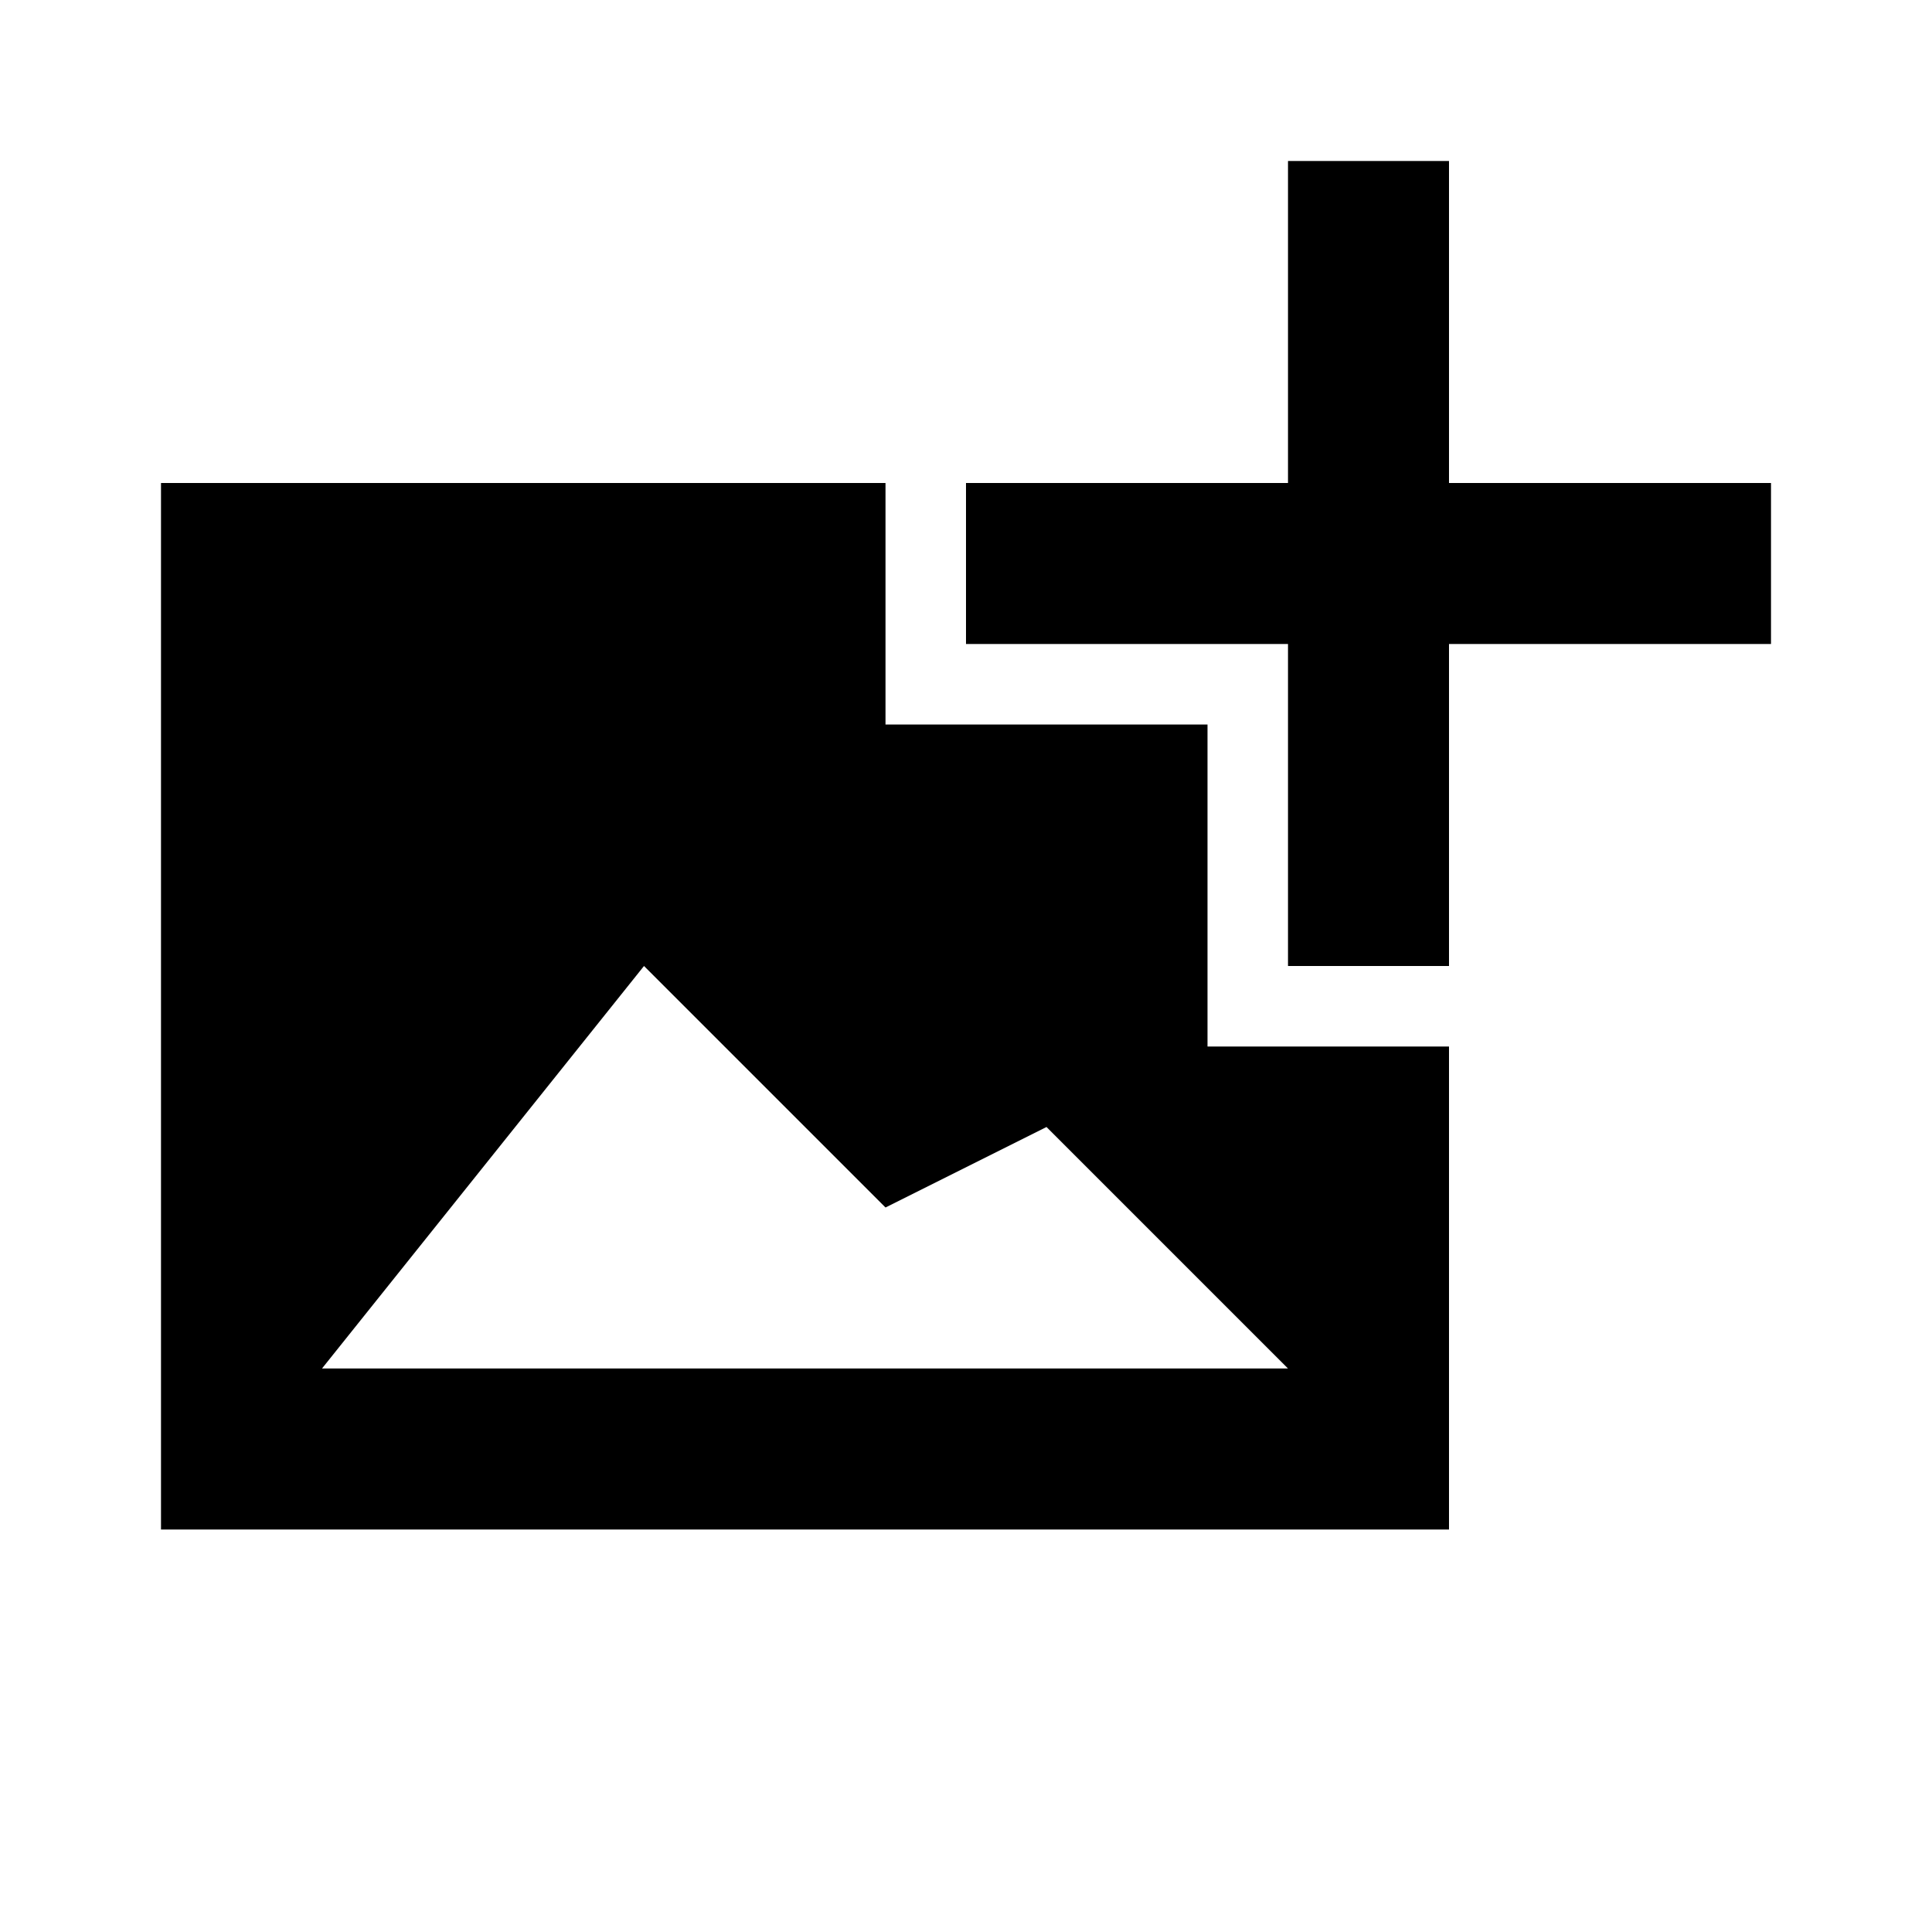
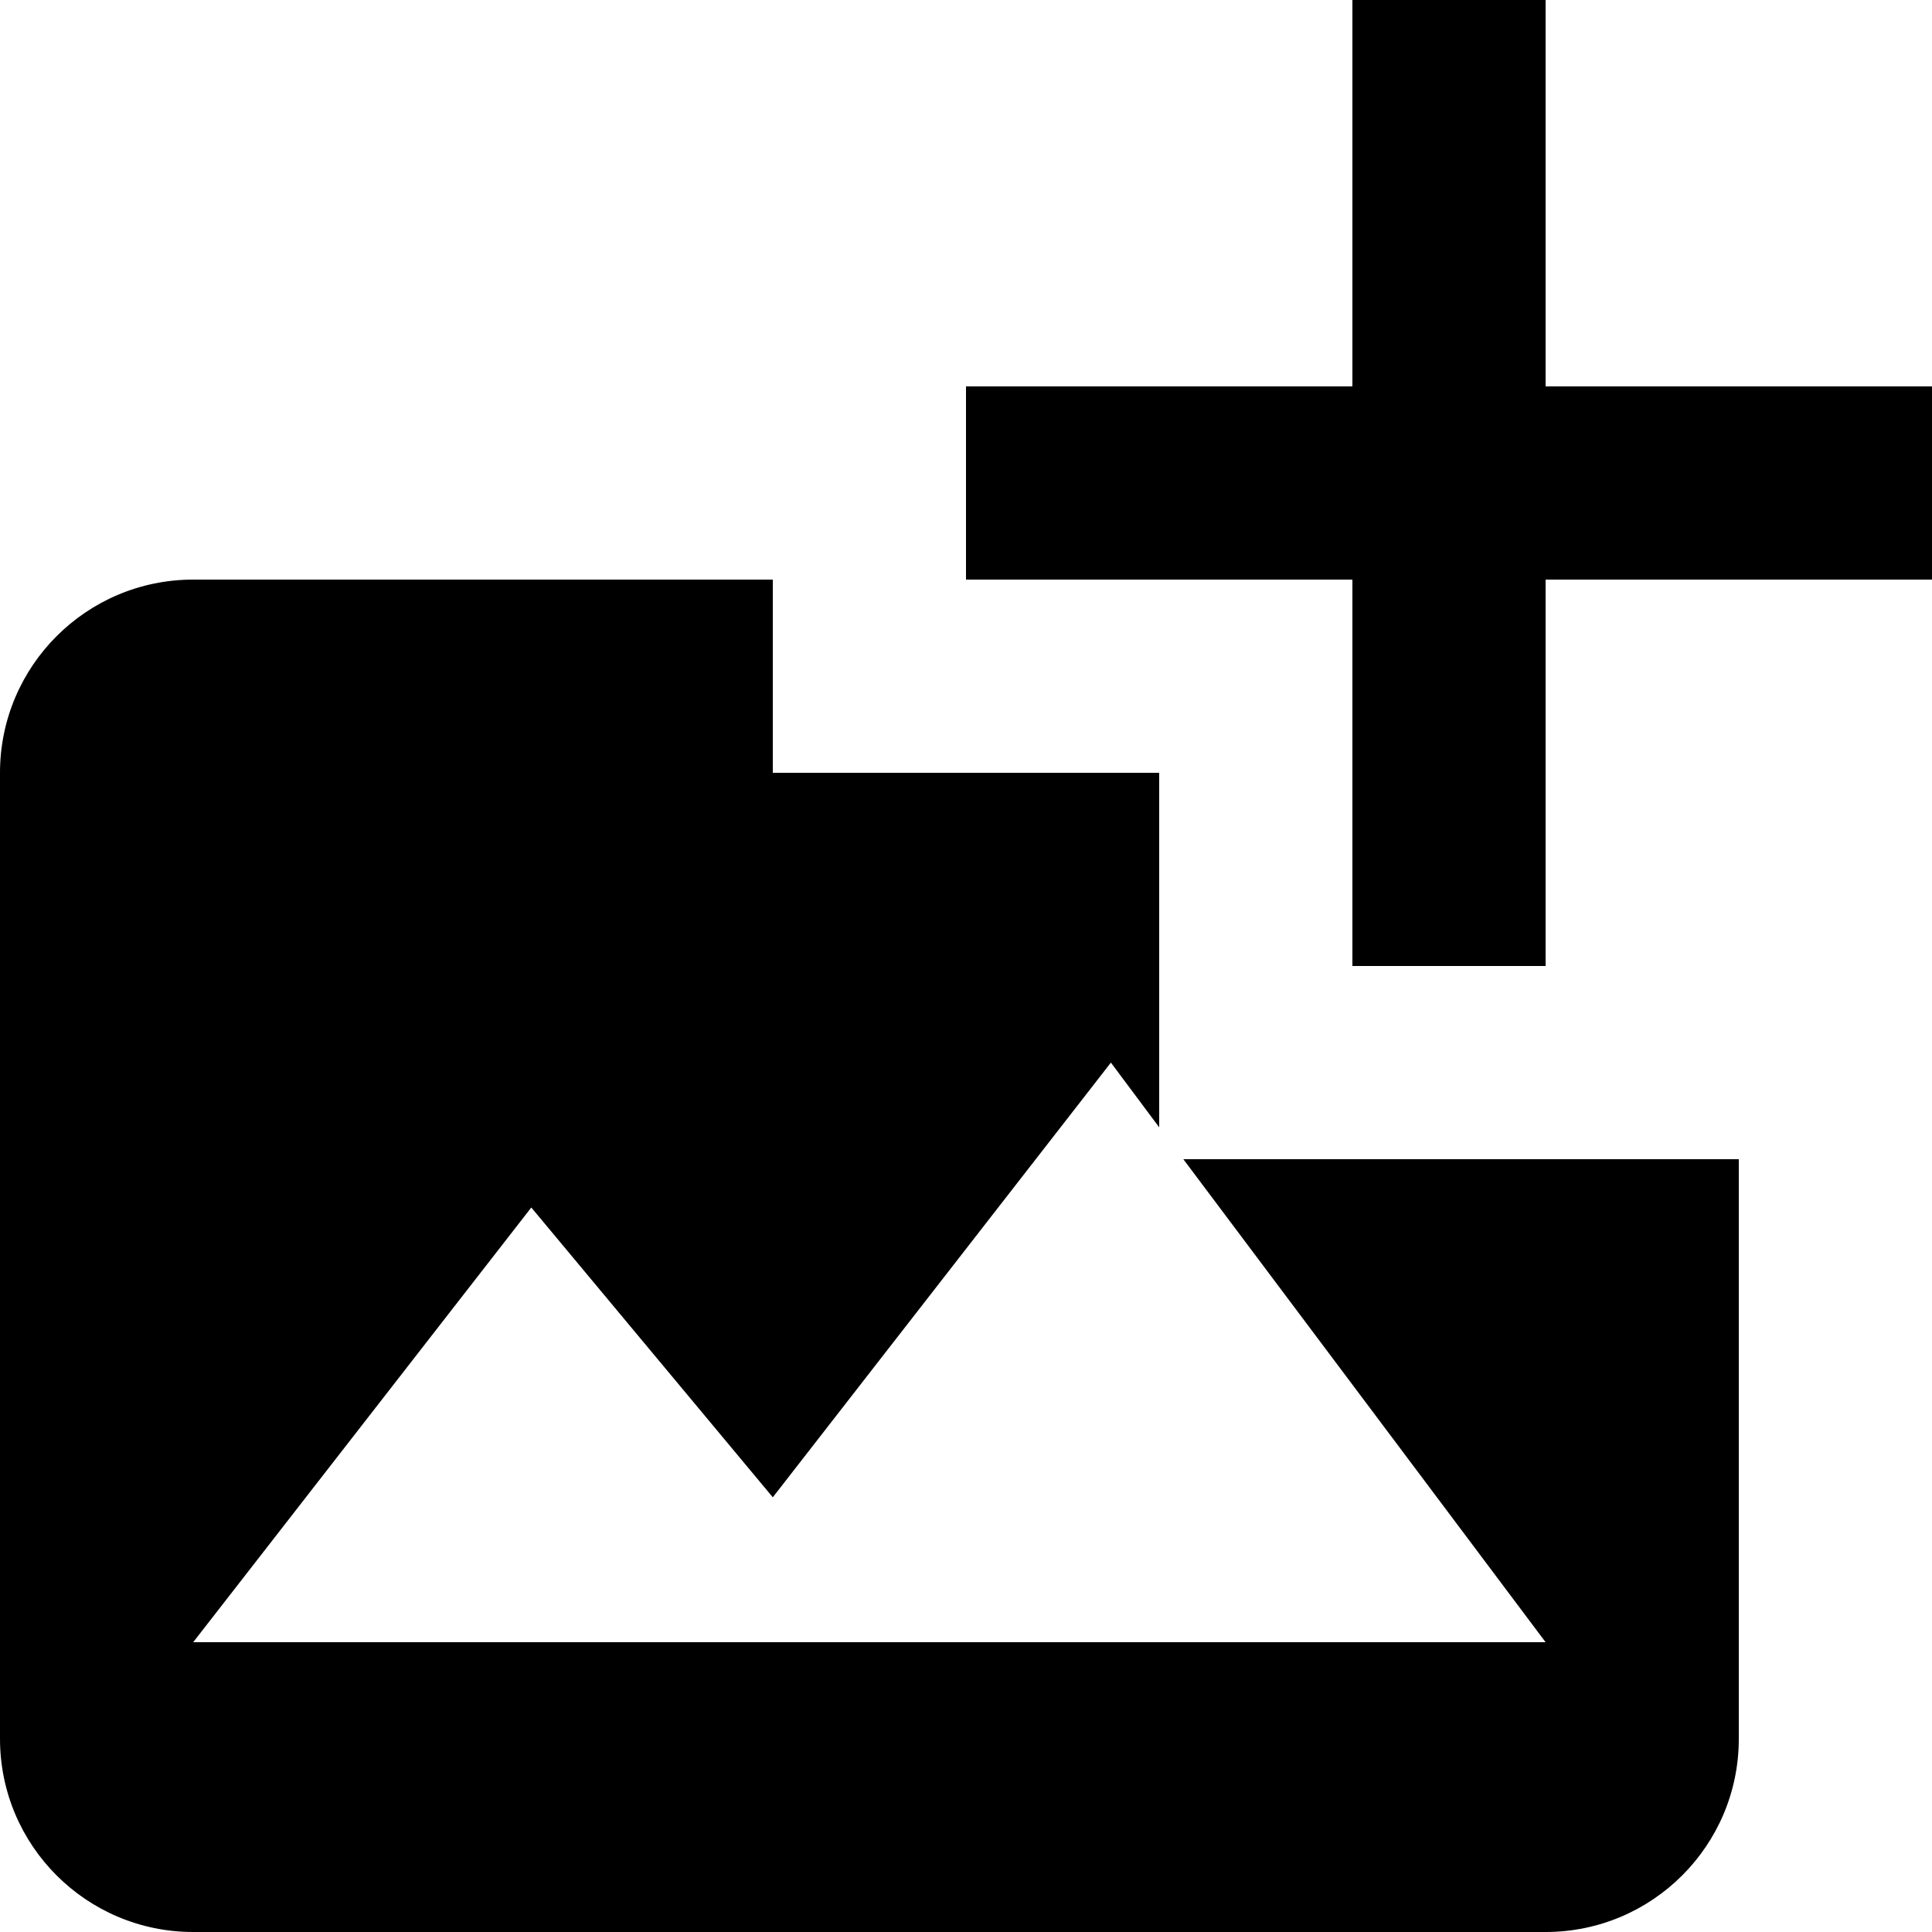
- <svg xmlns="http://www.w3.org/2000/svg" width="24" height="24" viewBox="0 0 24 24">
-   <path id="mountains" d="M16 17l-3-3-2 1-3-3-4 5zm-1-8v4h3v6H2V6h9v3z" />
-   <path id="add" d="M22 6h-4V2h-2v4h-4v2h4v4h2V8h4z" />
+ <svg xmlns="http://www.w3.org/2000/svg" width="20" height="20" viewBox="0 0 20 20">
+   <path d="M16 17H2l3.5-4.5 2.5 3 3.5-4.5.5.67V8H8V6H2a2 2 0 0 0-2 2v10a2 2 0 0 0 2 2h14a2 2 0 0 0 2-2v-6h-5.75z" />
+   <path d="M16 4V0h-2v4h-4v2h4v4h2V6h4V4h-4z" />
</svg>
